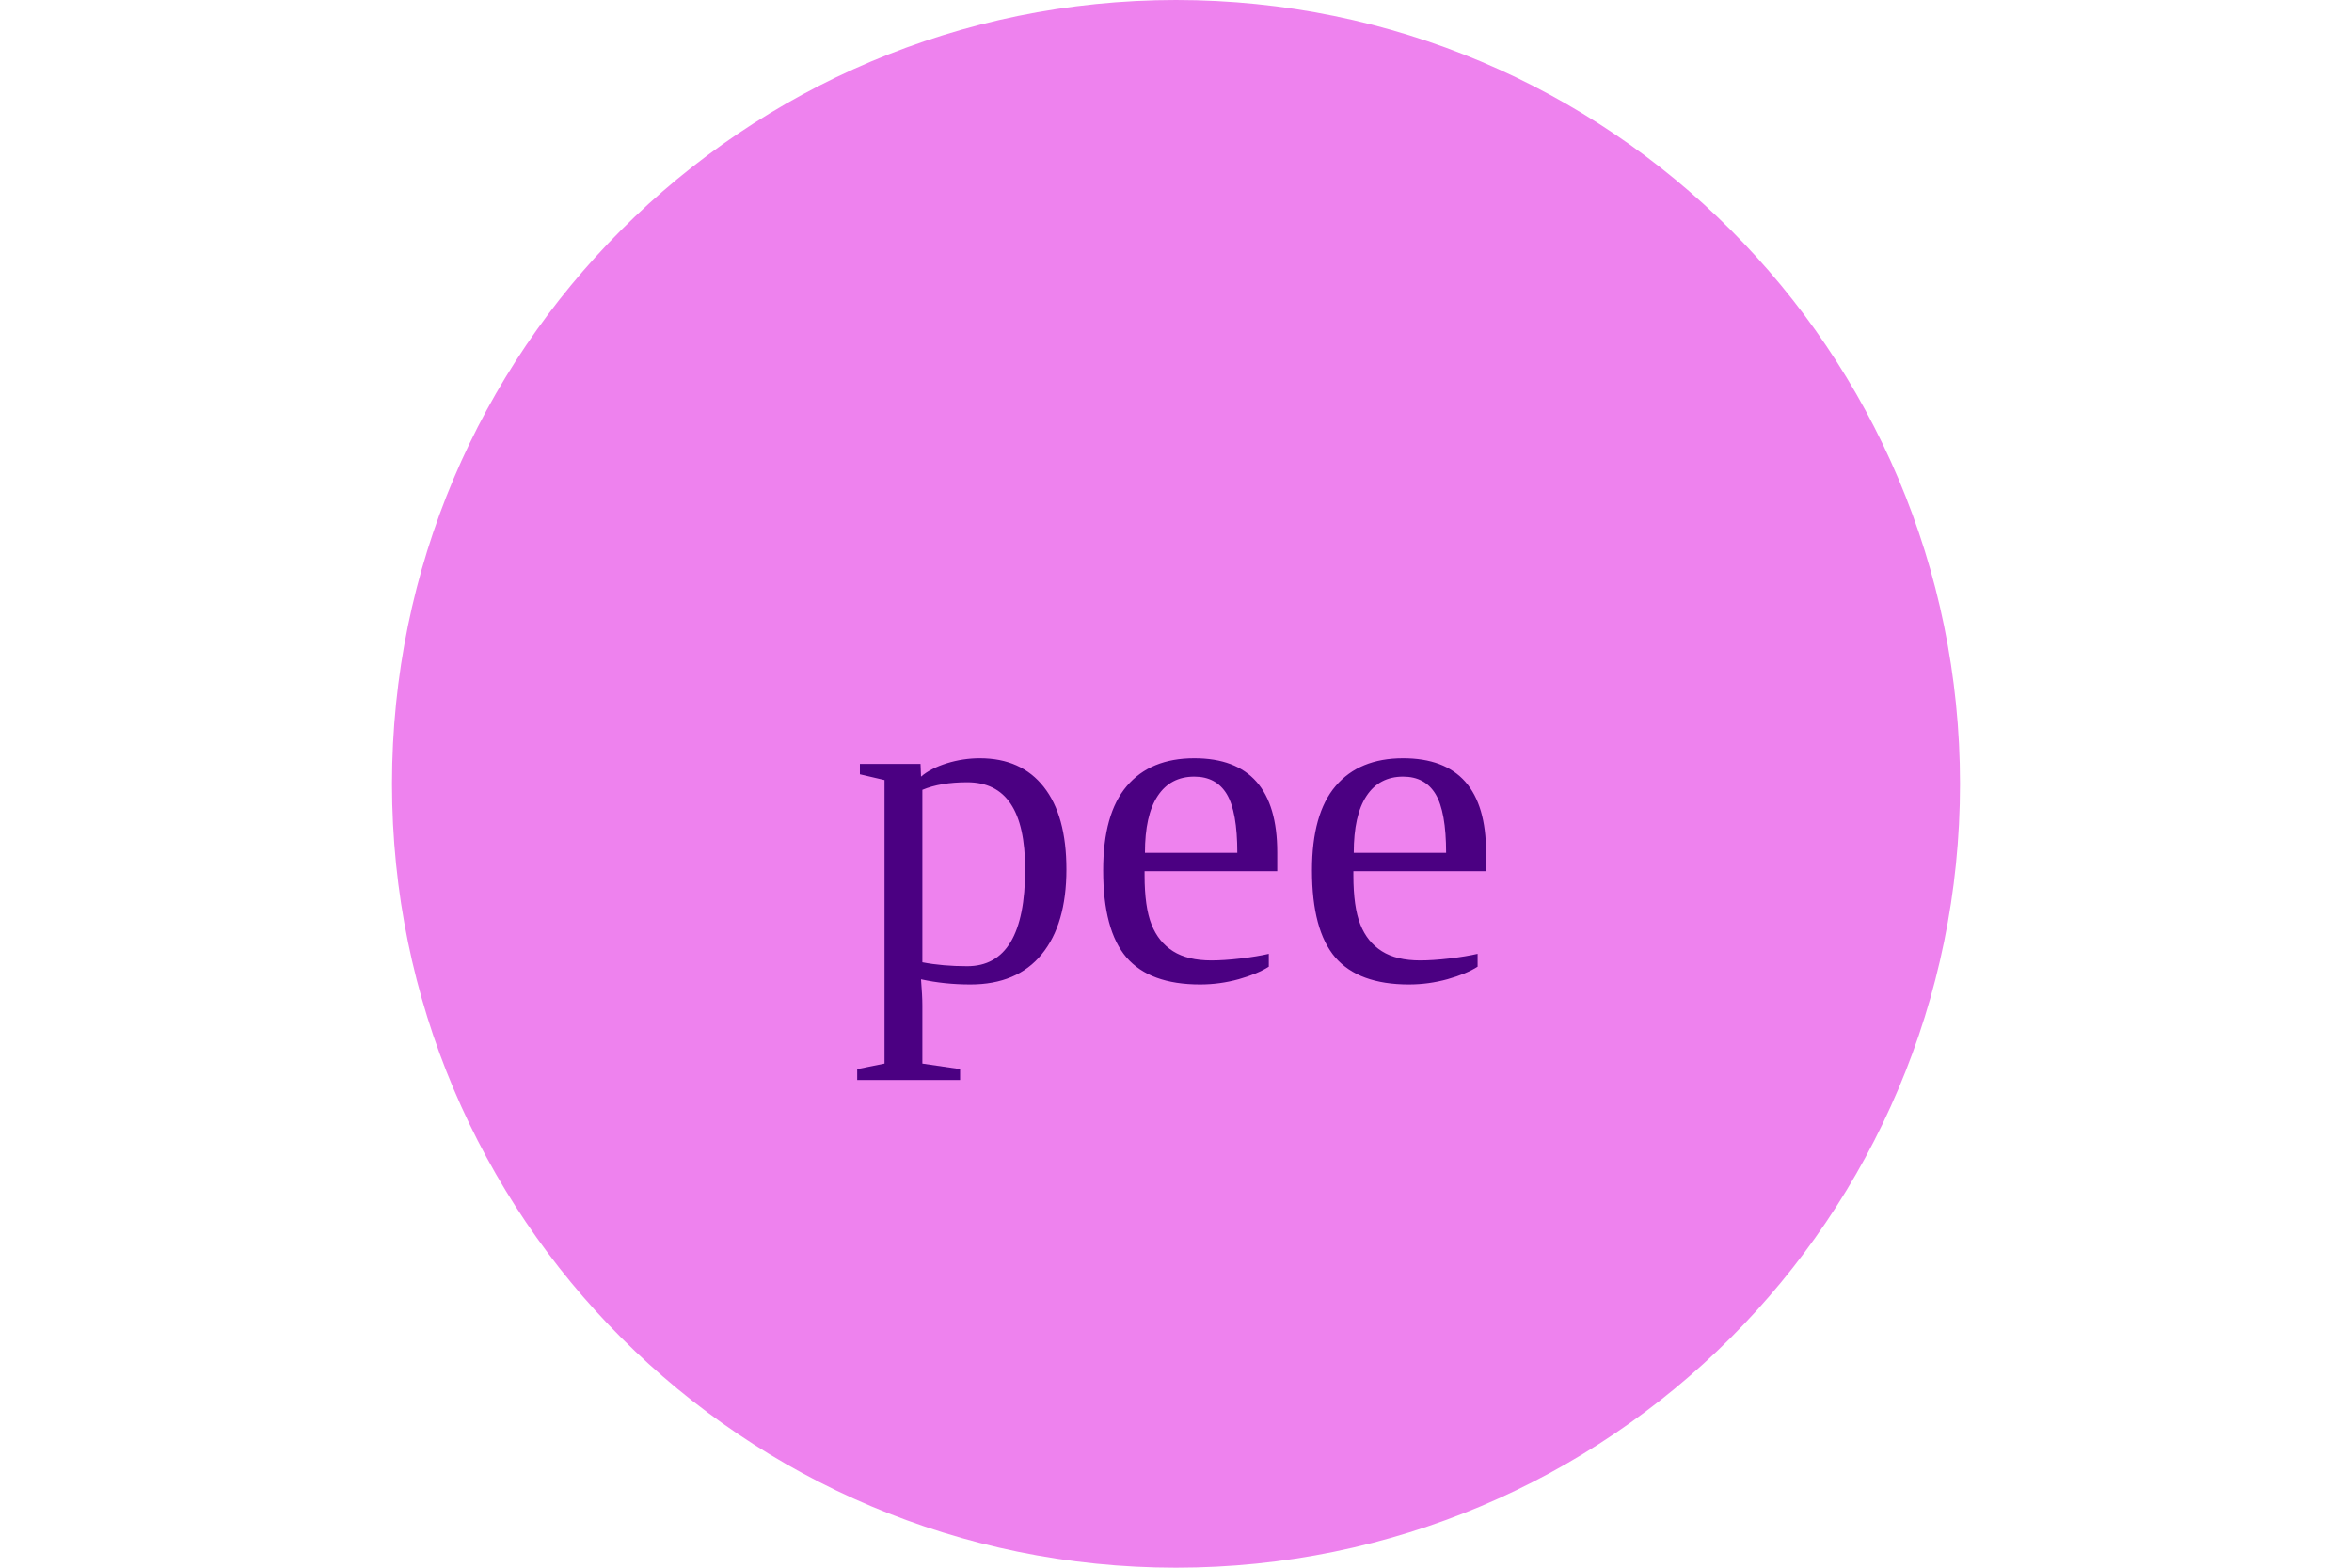
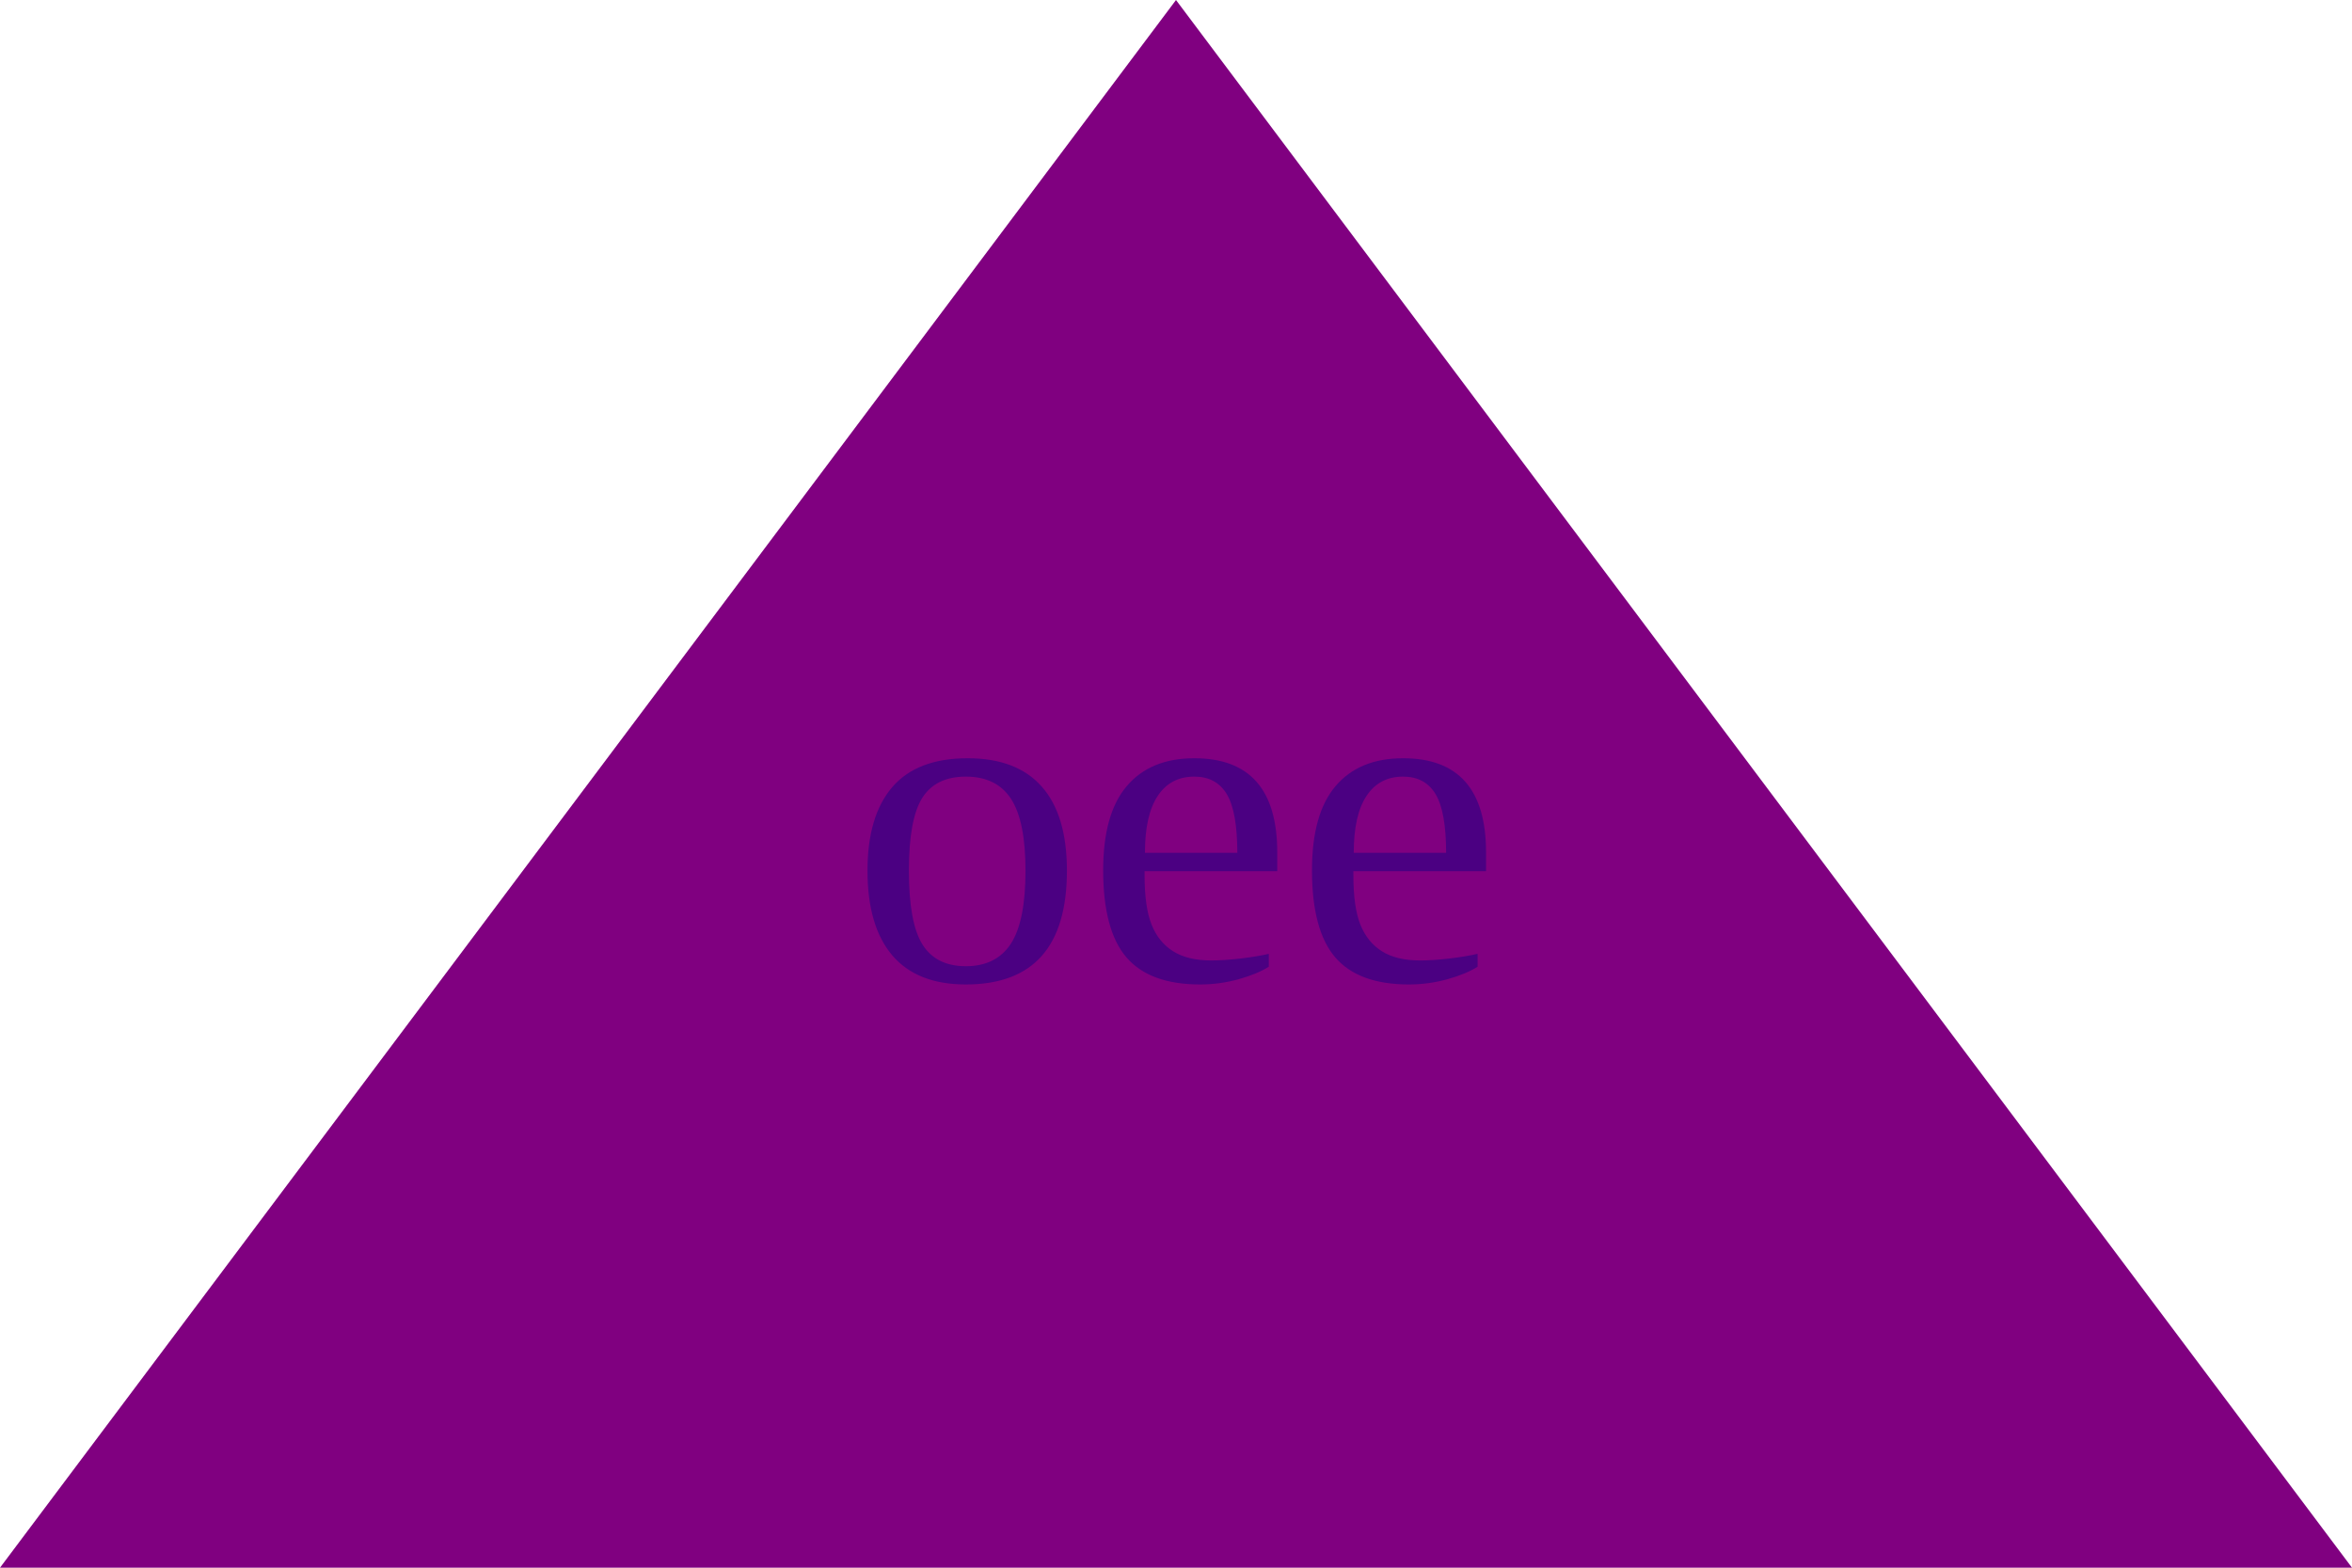
<svg xmlns="http://www.w3.org/2000/svg" version="1.1" width="300" height="200">
-   <circle cx="50%" cy="50%" r="100" height="100%" width="100%" fill="violet" />
-   <text x="150" y="125" font-size="60" text-anchor="middle" fill="indigo">pee</text>
+   <polygon height="100%" width="100%" points="0,200 300,200 150,0" fill="purple" />
+   <text x="150" y="125" font-size="60" text-anchor="middle" fill="indigo">oee</text>
</svg>
